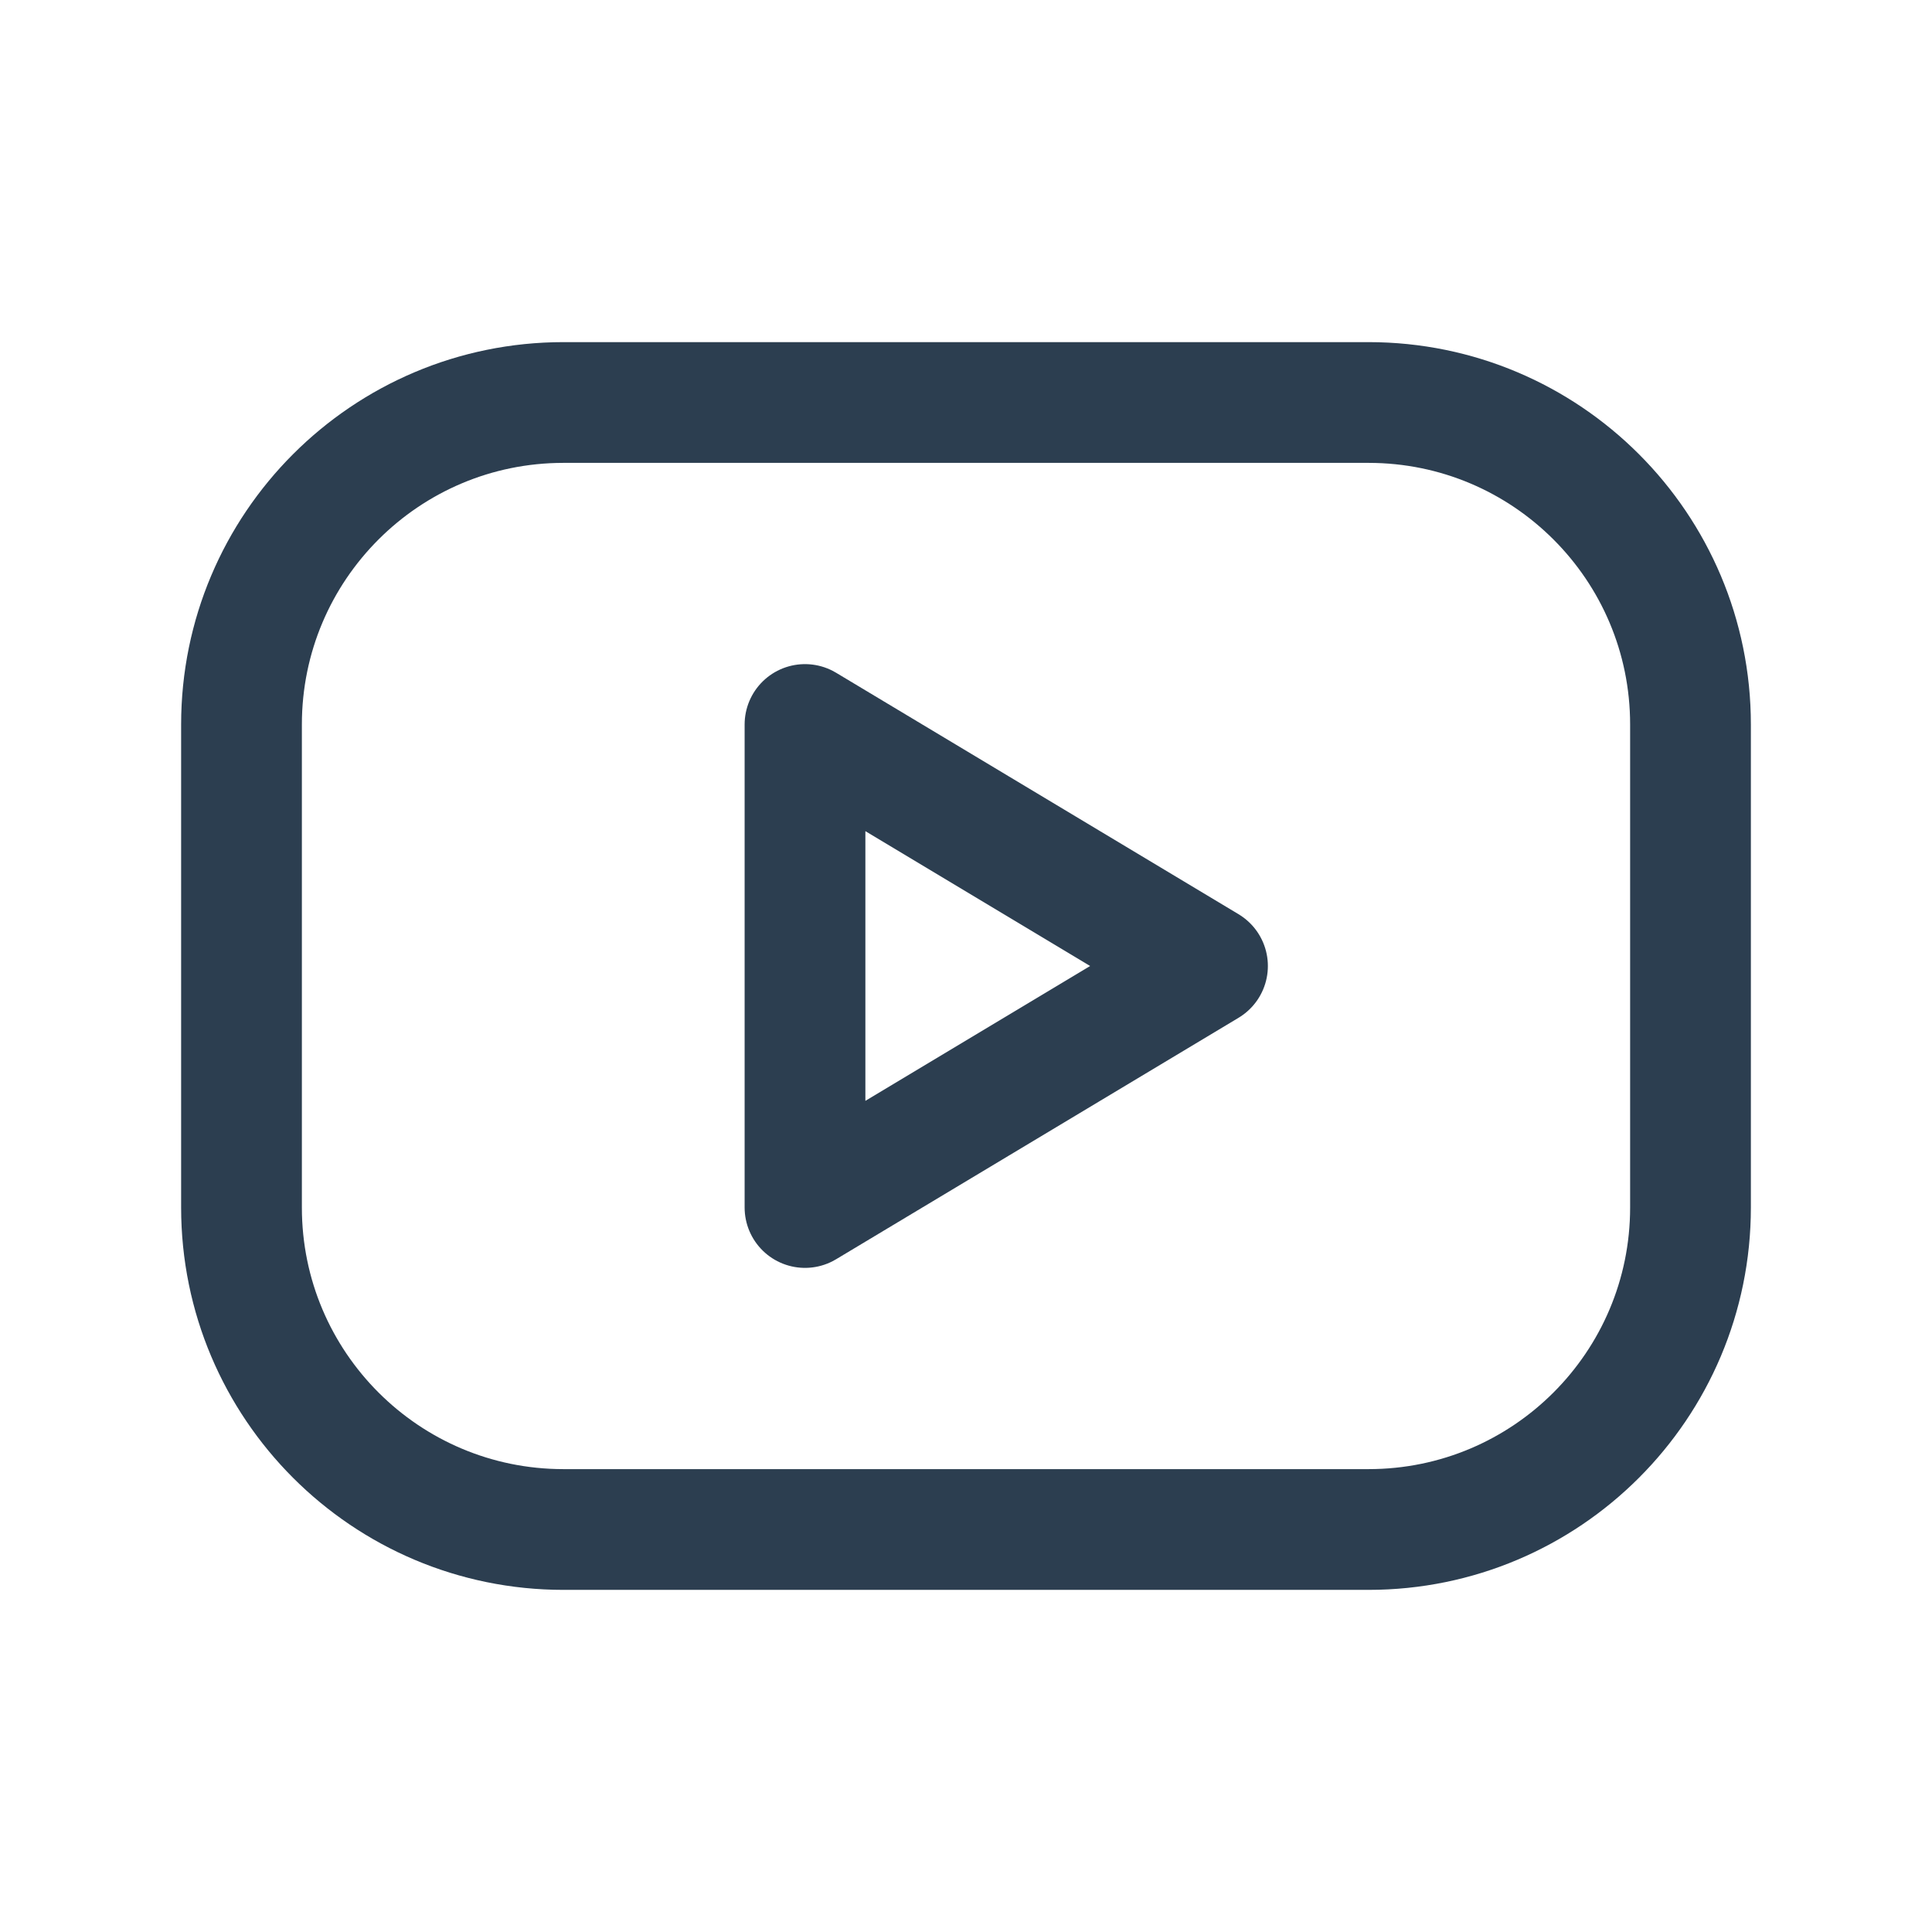
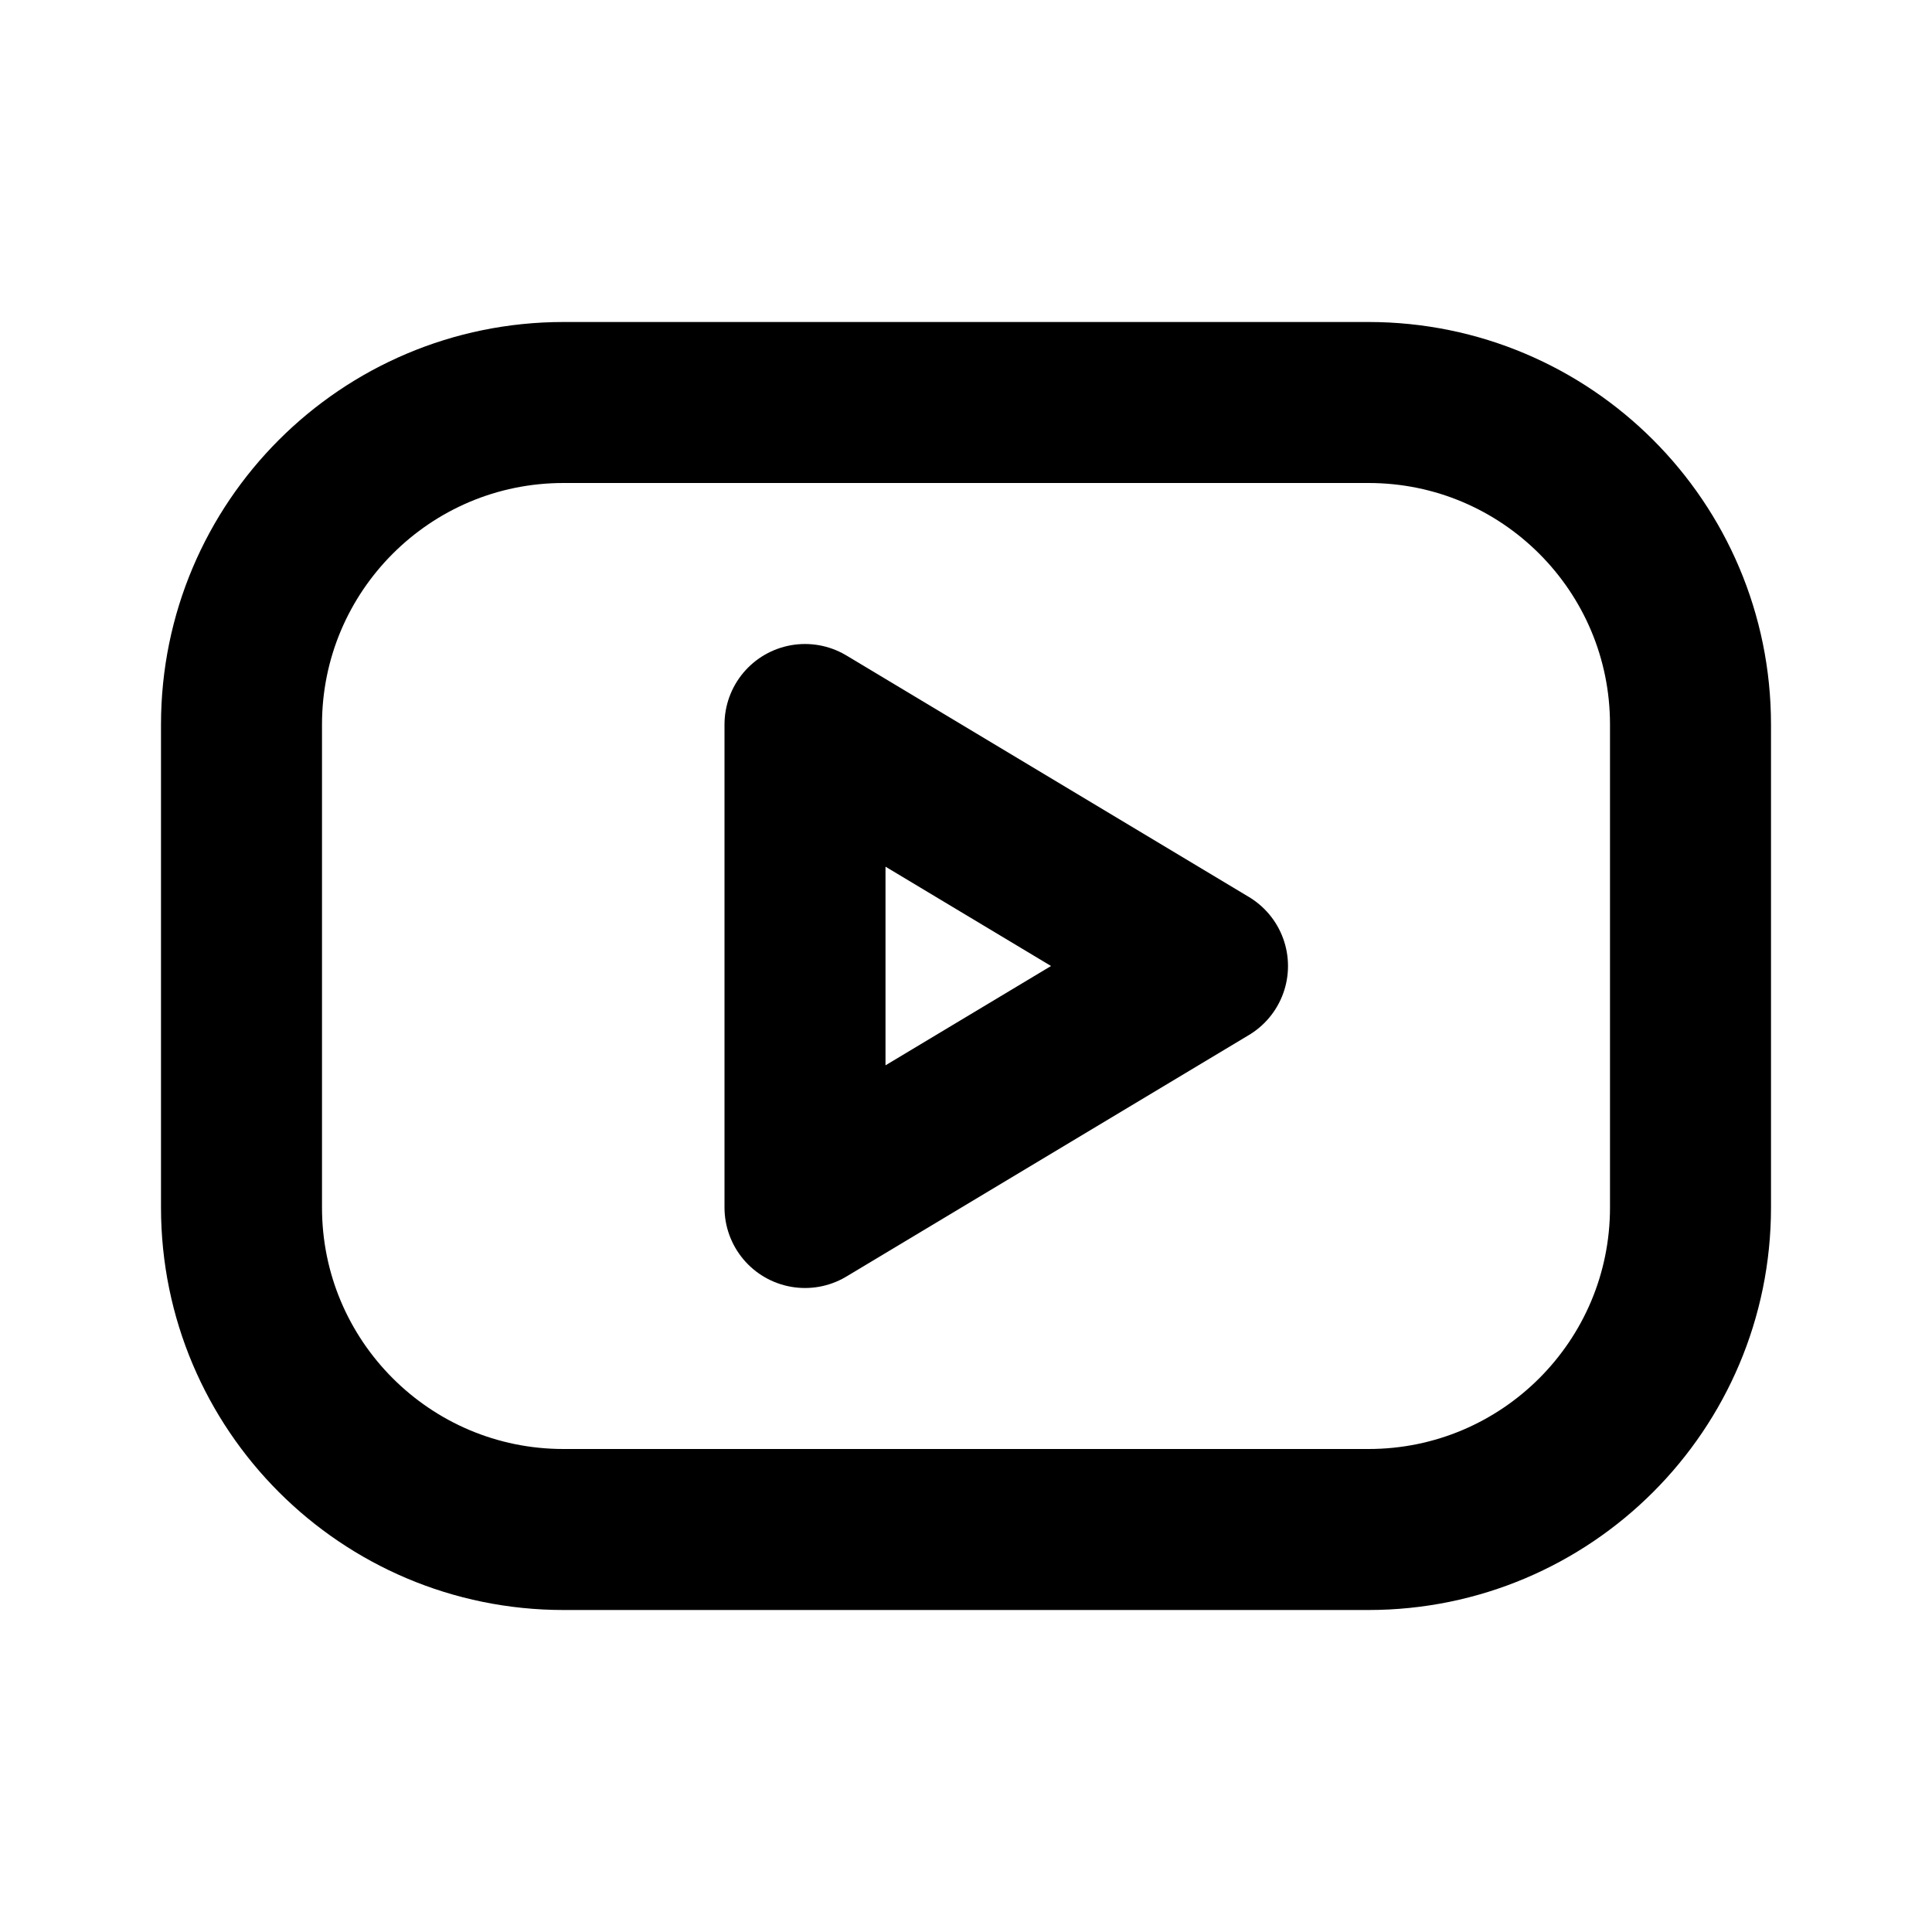
- <svg xmlns="http://www.w3.org/2000/svg" class="icon icon-tabler icon-tabler-brand-youtube" width="44" height="44" viewBox="0 0 24 24" stroke-width="1.5" stroke="#2c3e50" fill="none" stroke-linecap="round" stroke-linejoin="round">
+ <svg xmlns="http://www.w3.org/2000/svg" class="icon icon-tabler icon-tabler-brand-youtube" width="24" height="24" viewBox="0 0 24 24" stroke-width="2" stroke="currentColor" fill="none" stroke-linecap="round" stroke-linejoin="round">
  <path stroke="none" d="M0 0h24v24H0z" fill="none" />
  <path d="M3 5m0 4a4 4 0 0 1 4 -4h10a4 4 0 0 1 4 4v6a4 4 0 0 1 -4 4h-10a4 4 0 0 1 -4 -4z" />
  <path d="M10 9l5 3l-5 3z" />
</svg>
